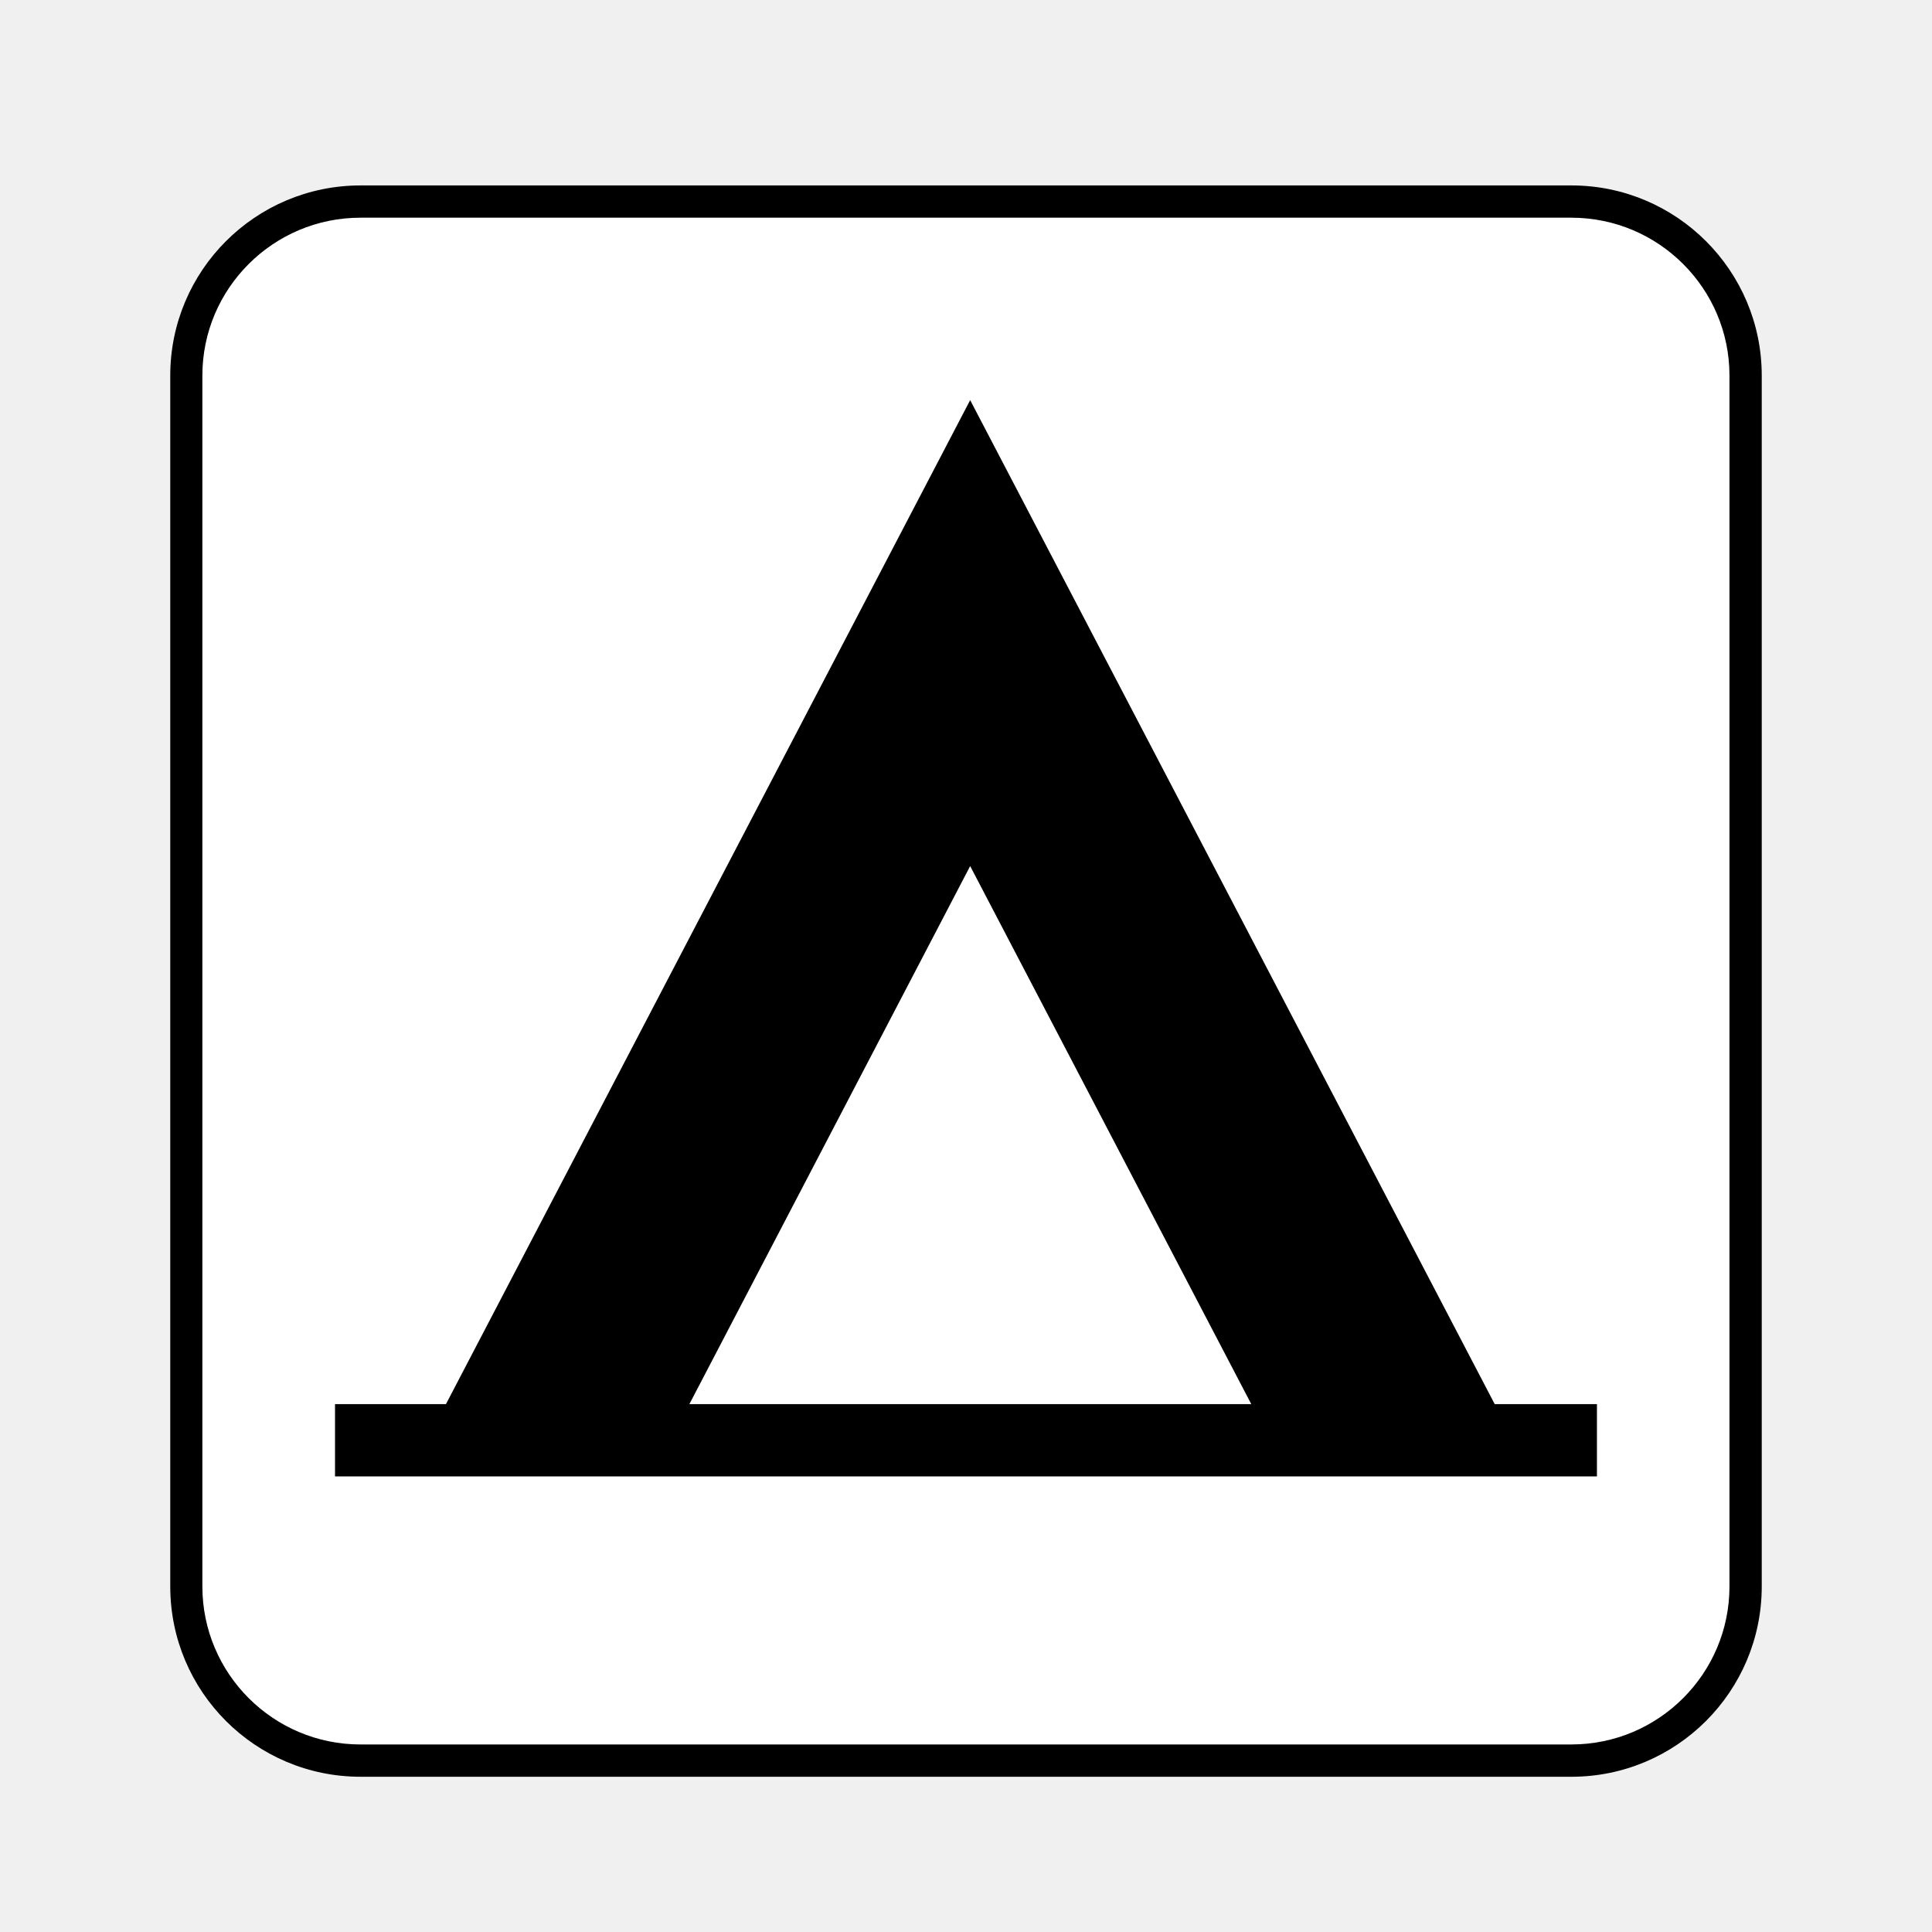
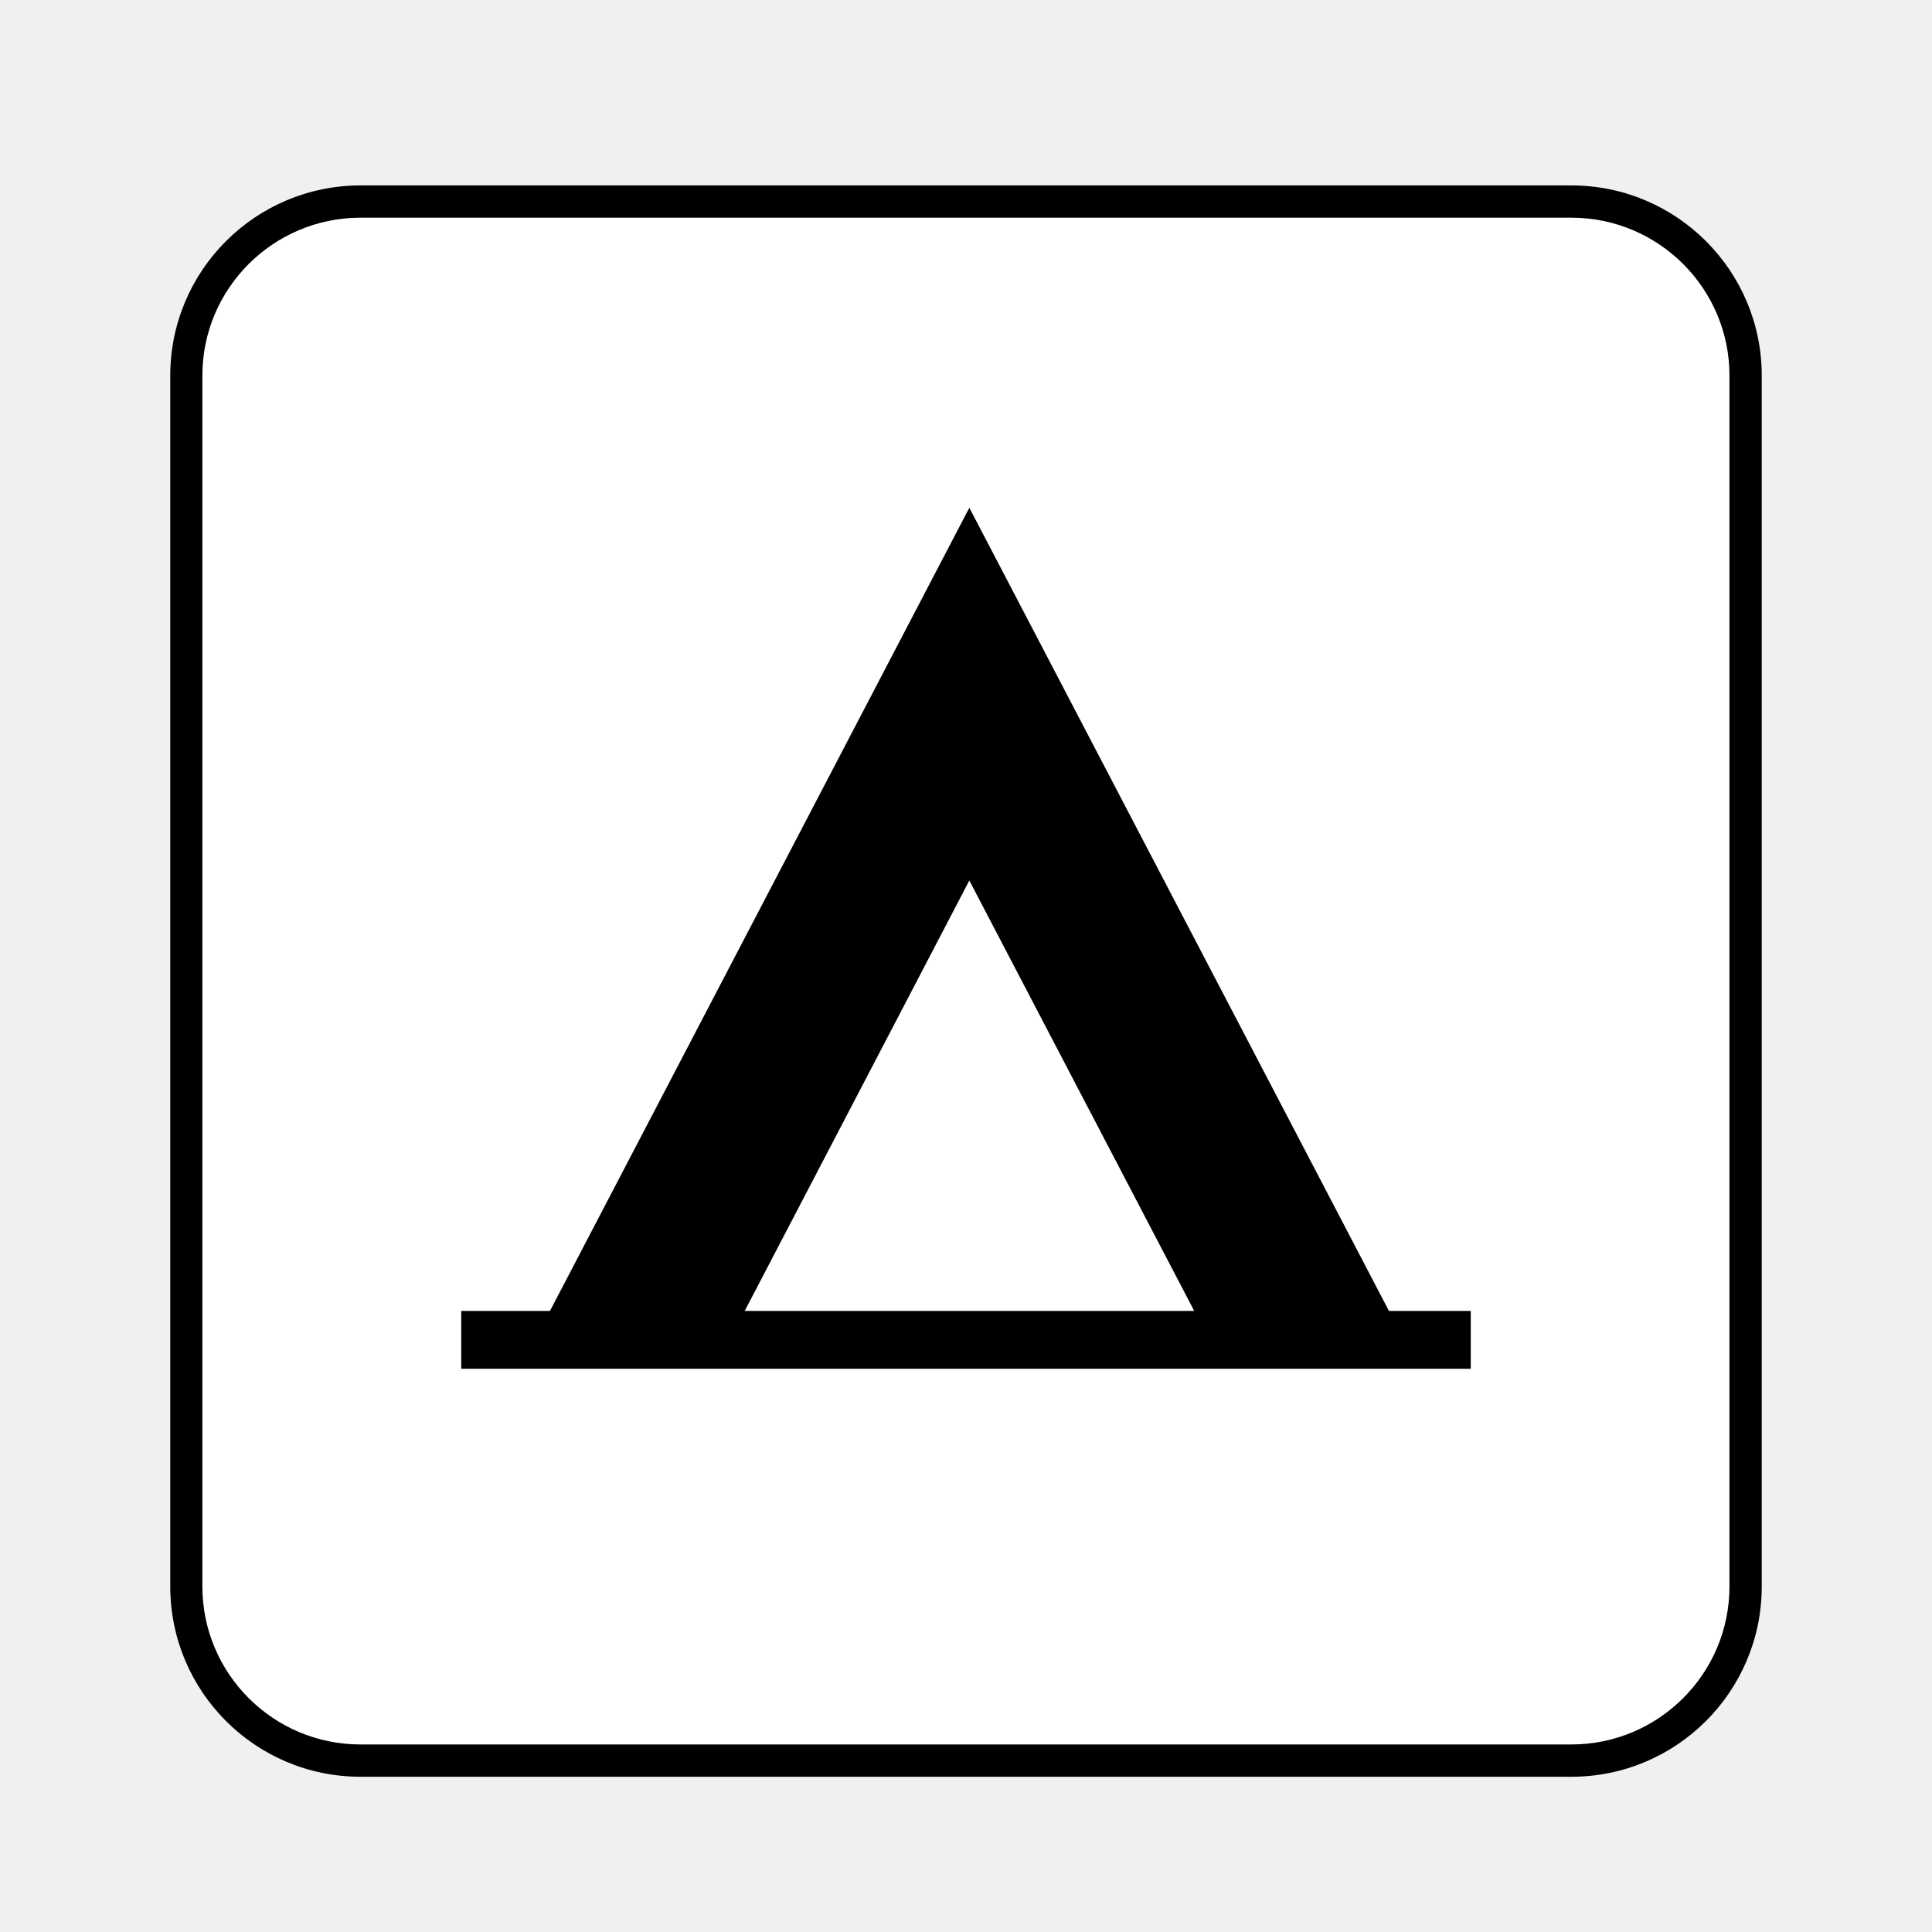
<svg xmlns="http://www.w3.org/2000/svg" width="16px" height="16px" viewBox="0 0 16 16" version="1.1" id="SVGRoot">
  <defs id="defs20207" />
  <g id="layer1">
    <g id="g30110" transform="matrix(1.333333,0,0,-1.333333,13.014,14.71433)">
      <path d="M 0,0 C 0.652,0 1.182,0.529 1.182,1.182 V 8.703 C 1.182,9.355 0.652,9.884 0,9.884 h -7.521 c -0.653,0 -1.182,-0.529 -1.182,-1.181 V 1.182 C -8.703,0.529 -8.174,0 -7.521,0 Z" fill="param(fill) #FFF" stroke="param(outline) #000" stroke-width="param(outline-width) 0.1" id="path30112" />
    </g>
    <g id="g30114" transform="matrix(1.333333,0,0,-1.333333,2.985334,1.802874)">
      <path d="m 0,0 c -0.542,0 -0.982,-0.44 -0.982,-0.98 v -7.522 c 0,-0.541 0.44,-0.981 0.982,-0.981 h 7.521 c 0.542,0 0.982,0.44 0.982,0.981 V -0.98 C 8.503,-0.44 8.063,0 7.521,0 Z" style="fill:#ffffff;fill-opacity:1;fill-rule:nonzero;stroke:none" id="path30116" />
    </g>
-     <g id="g30118" transform="matrix(1.333333,0,0,-1.333333,12.37853,11.62833)">
+     <g id="g30118" transform="matrix(1.066667,0,0,-1.066667,11.5028,10.85673)">
      <path d="M 0,0 -3.258,6.236 -6.514,0 H -7.203 V -0.449 H 0.635 V 0 Z M -5.002,0 -3.258,3.342 -1.512,0 Z" fill="param(fill) #e6e6e6" stroke="param(outline) #000" stroke-width="param(outline-width) 0.1" id="path30120" />
    </g>
  </g>
</svg>
